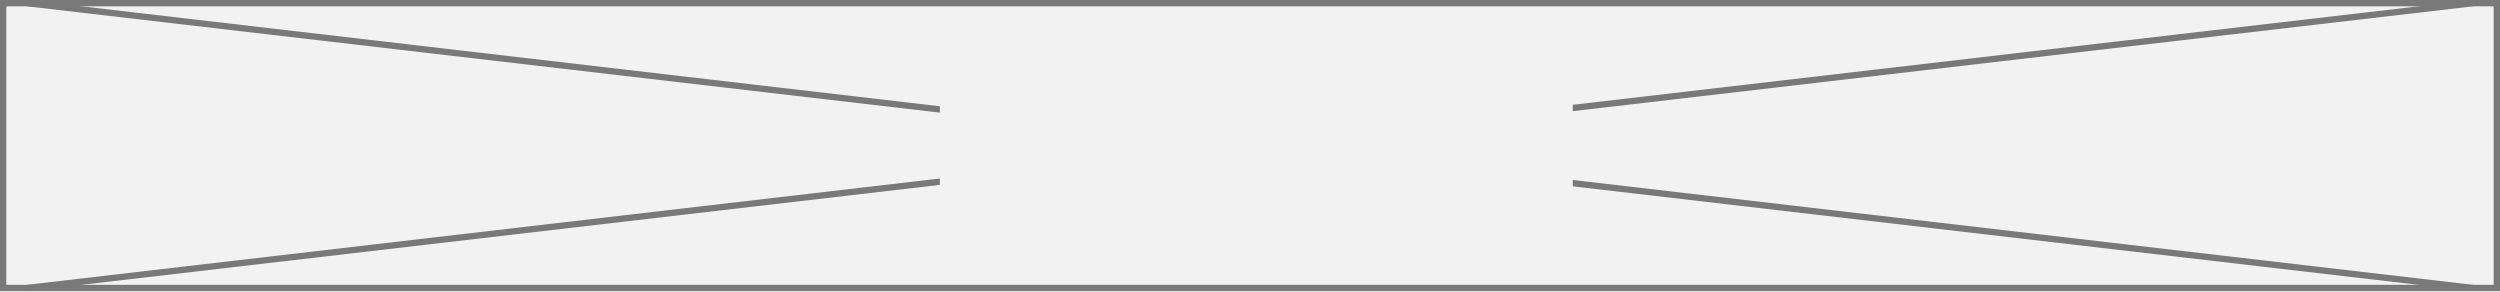
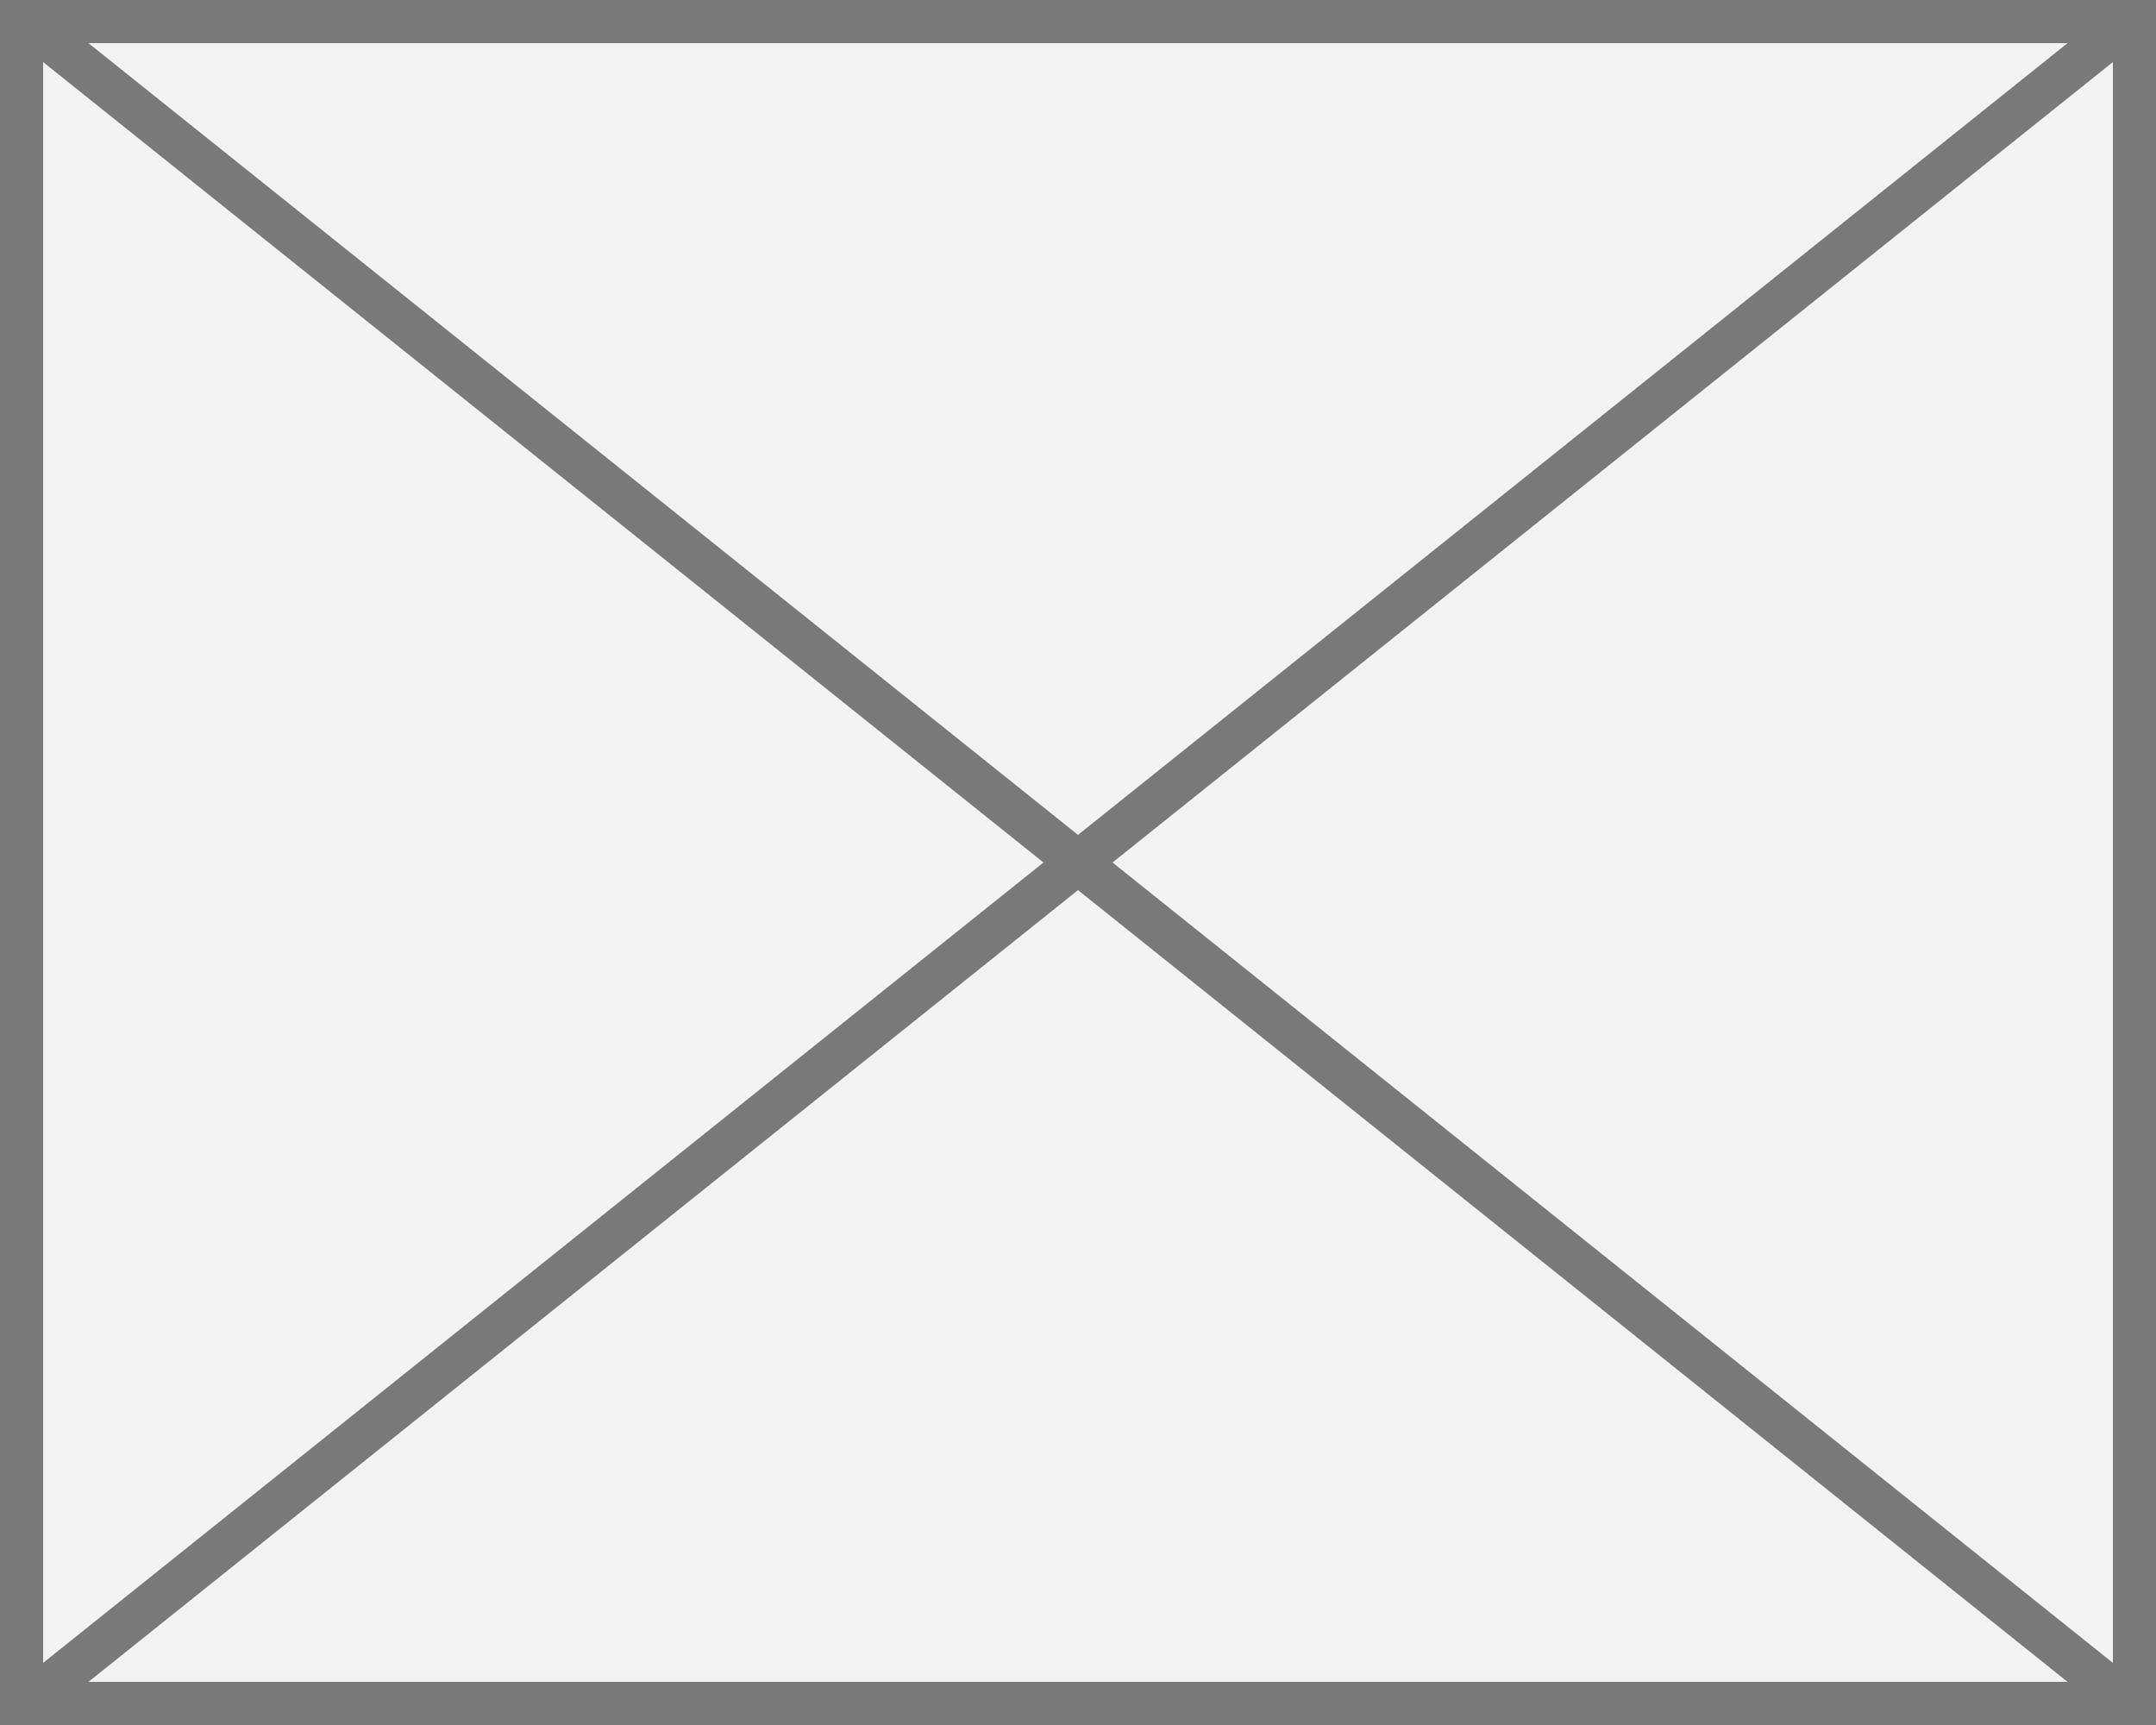
- <svg xmlns="http://www.w3.org/2000/svg" version="1.1" width="395px" height="46px">
+ <svg xmlns="http://www.w3.org/2000/svg" version="1.1" width="50px" height="40px">
  <defs>
    <pattern id="BGPattern" patternUnits="userSpaceOnUse" alignment="0 0" imageRepeat="None" />
-     <mask fill="white" id="Clip48">
-       <path d="M 0 46  L 0 0  L 395 0  L 395 46  L 0 46  Z " fill-rule="evenodd" />
-     </mask>
-     <mask fill="white" id="Clip49">
-       <path d="M 148.5 15  L 248.5 15  L 248.5 34  L 148.5 34  Z M 0 0  L 395 0  L 395 46  L 0 46  Z " fill-rule="evenodd" />
+     <mask fill="white" id="Clip46">
+       <path d="M 0 40  L 0 0  L 50 0  L 50 40  L 0 40  Z " fill-rule="evenodd" />
    </mask>
  </defs>
-   <g transform="matrix(1 0 0 1 -637 -1382 )">
-     <path d="M 0 46  L 0 0  L 395 0  L 395 46  L 0 46  Z " fill-rule="nonzero" fill="rgba(242, 242, 242, 1)" stroke="none" transform="matrix(1 0 0 1 637 1382 )" class="fill" />
-     <path d="M 0 46  L 0 0  L 395 0  L 395 46  L 0 46  Z " stroke-width="2" stroke-dasharray="0" stroke="rgba(121, 121, 121, 1)" fill="none" transform="matrix(1 0 0 1 637 1382 )" class="stroke" mask="url(#Clip48)" />
-     <path d="M 390.735 0.497  L 4.265 45.503  M 4.265 0.497  L 390.735 45.503  " stroke-width="1" stroke-dasharray="0" stroke="rgba(121, 121, 121, 1)" fill="none" transform="matrix(1 0 0 1 637 1382 )" class="stroke" mask="url(#Clip49)" />
+   <g transform="matrix(1 0 0 1 -344 -957 )">
+     <path d="M 0 40  L 0 0  L 50 0  L 50 40  L 0 40  Z " fill-rule="nonzero" fill="rgba(242, 242, 242, 1)" stroke="none" transform="matrix(1 0 0 1 344 957 )" class="fill" />
+     <path d="M 0 40  L 0 0  L 50 0  L 50 40  L 0 40  Z " stroke-width="2" stroke-dasharray="0" stroke="rgba(121, 121, 121, 1)" fill="none" transform="matrix(1 0 0 1 344 957 )" class="stroke" mask="url(#Clip46)" />
+     <path d="M 49.512 0.39  L 0.488 39.61  M 0.488 0.39  L 49.512 39.61  " stroke-width="1" stroke-dasharray="0" stroke="rgba(121, 121, 121, 1)" fill="none" transform="matrix(1 0 0 1 344 957 )" class="stroke" />
  </g>
</svg>
